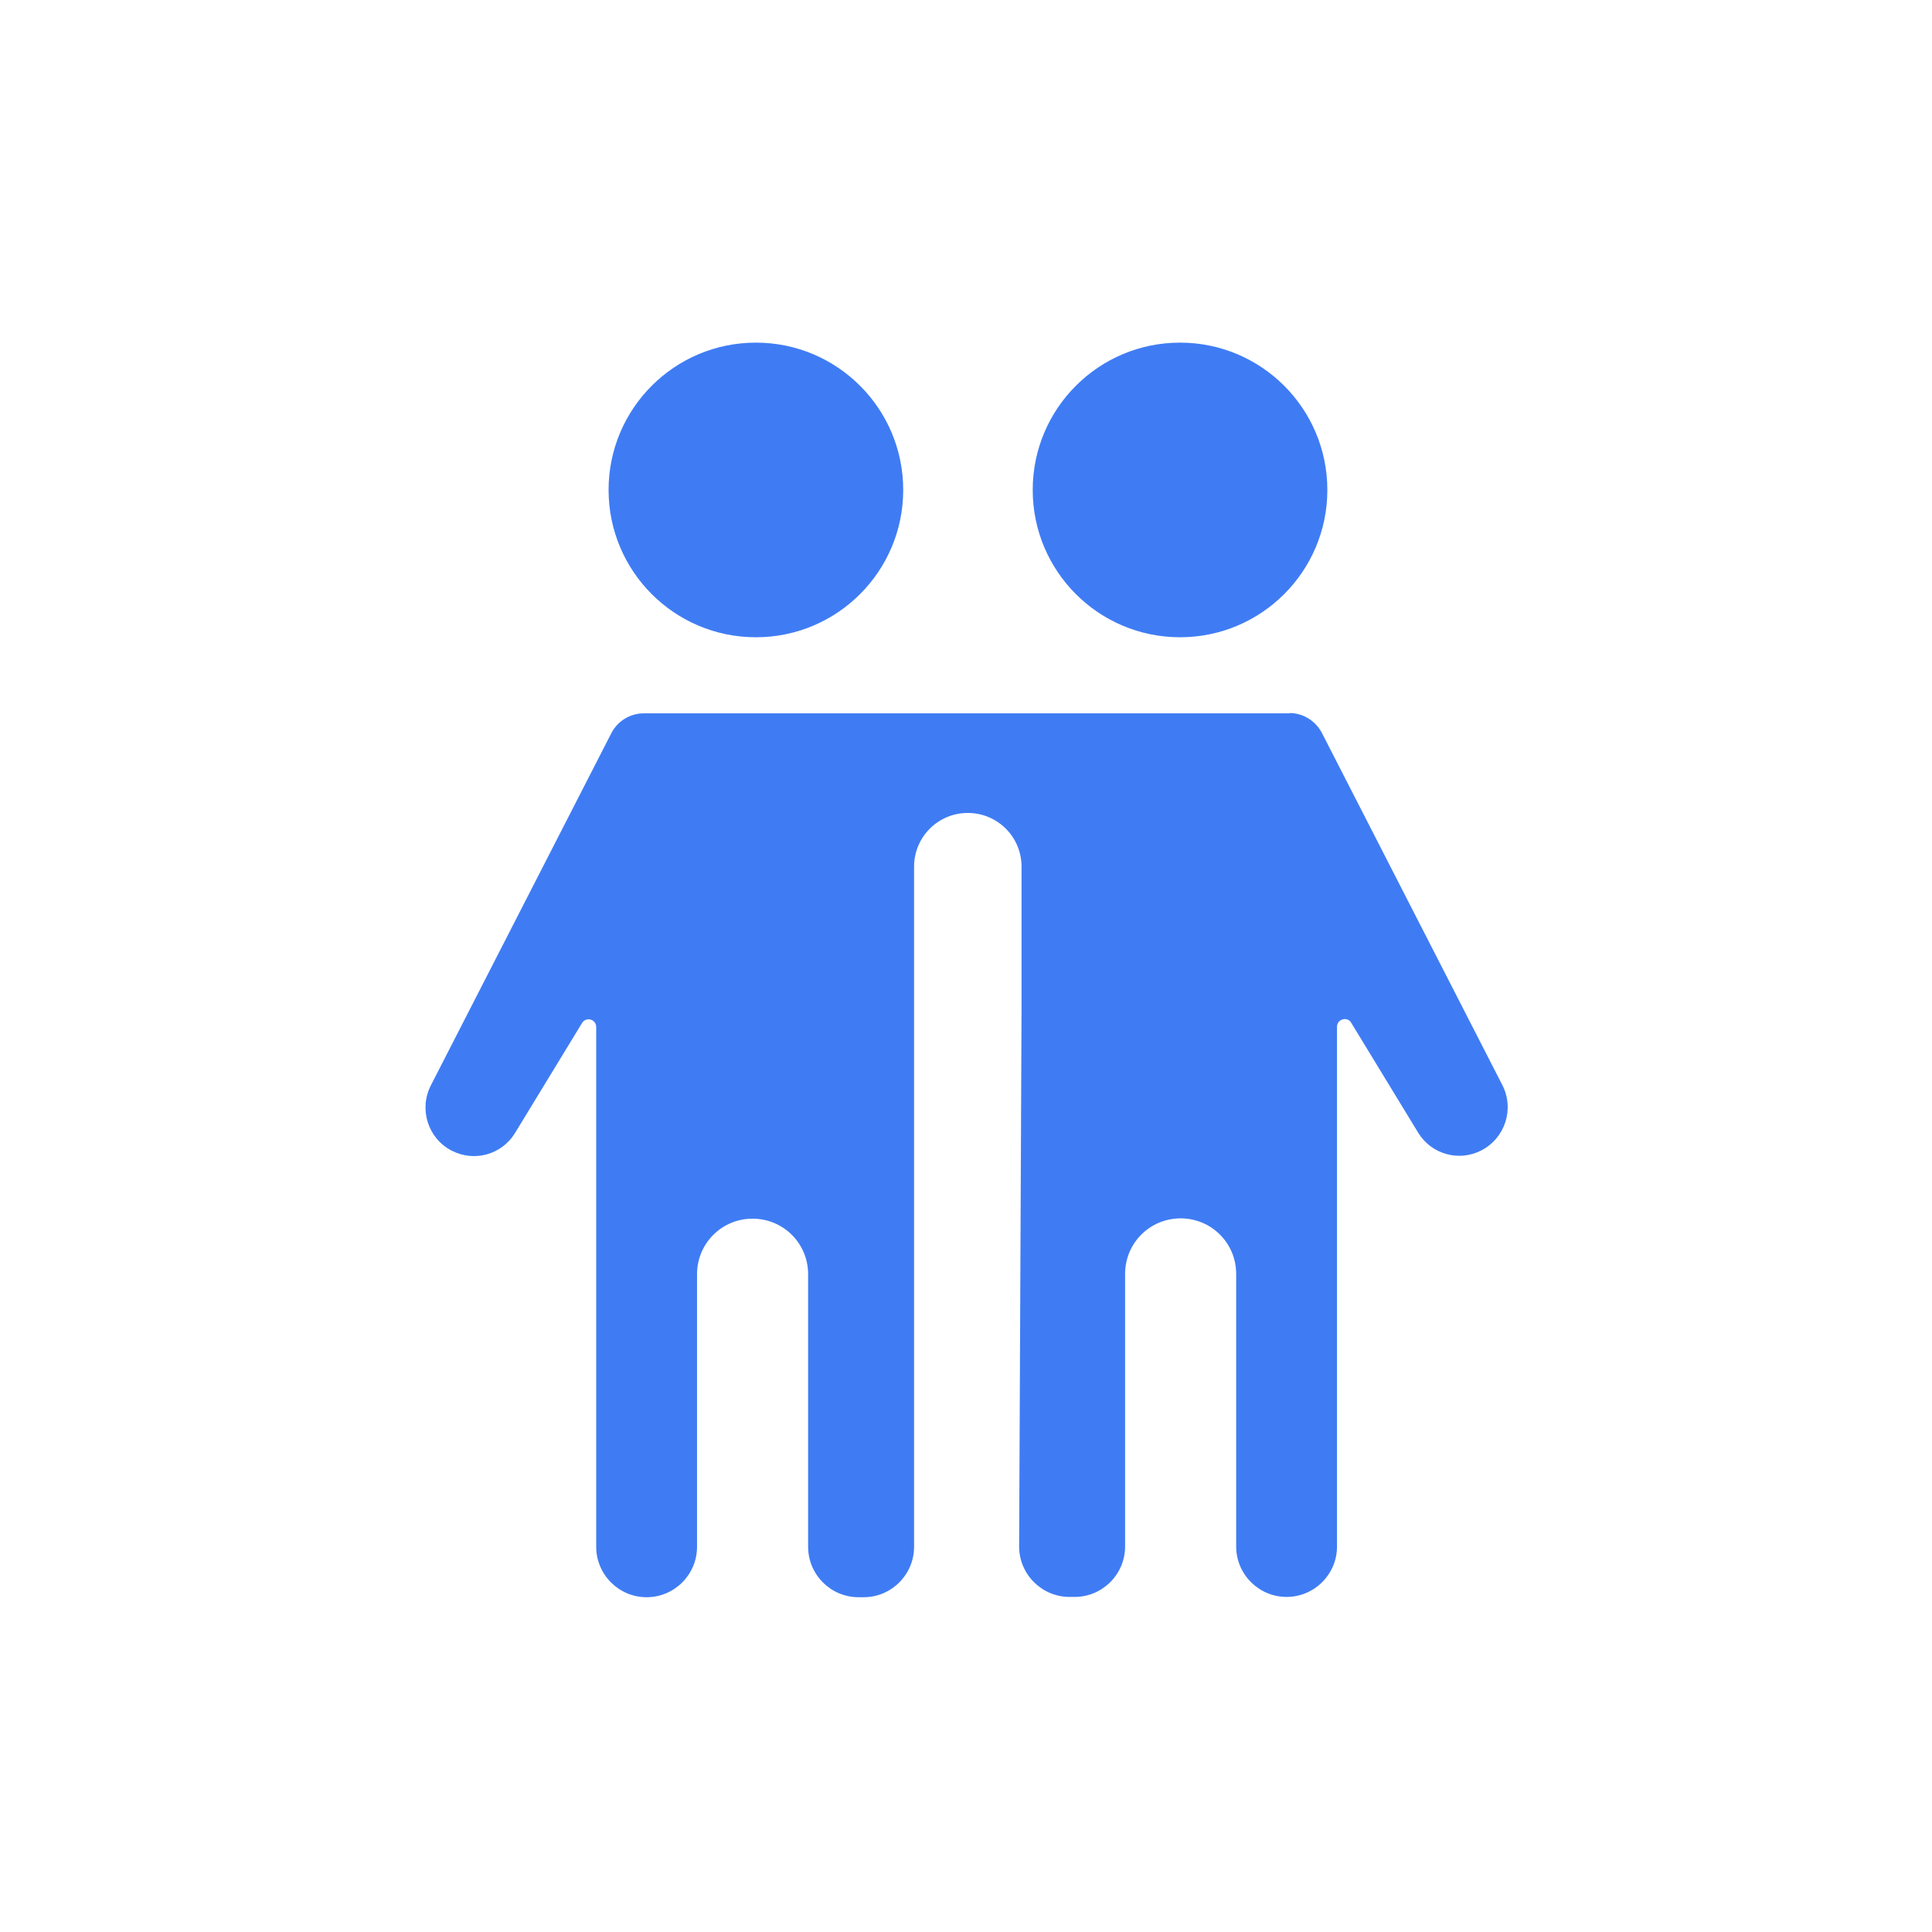
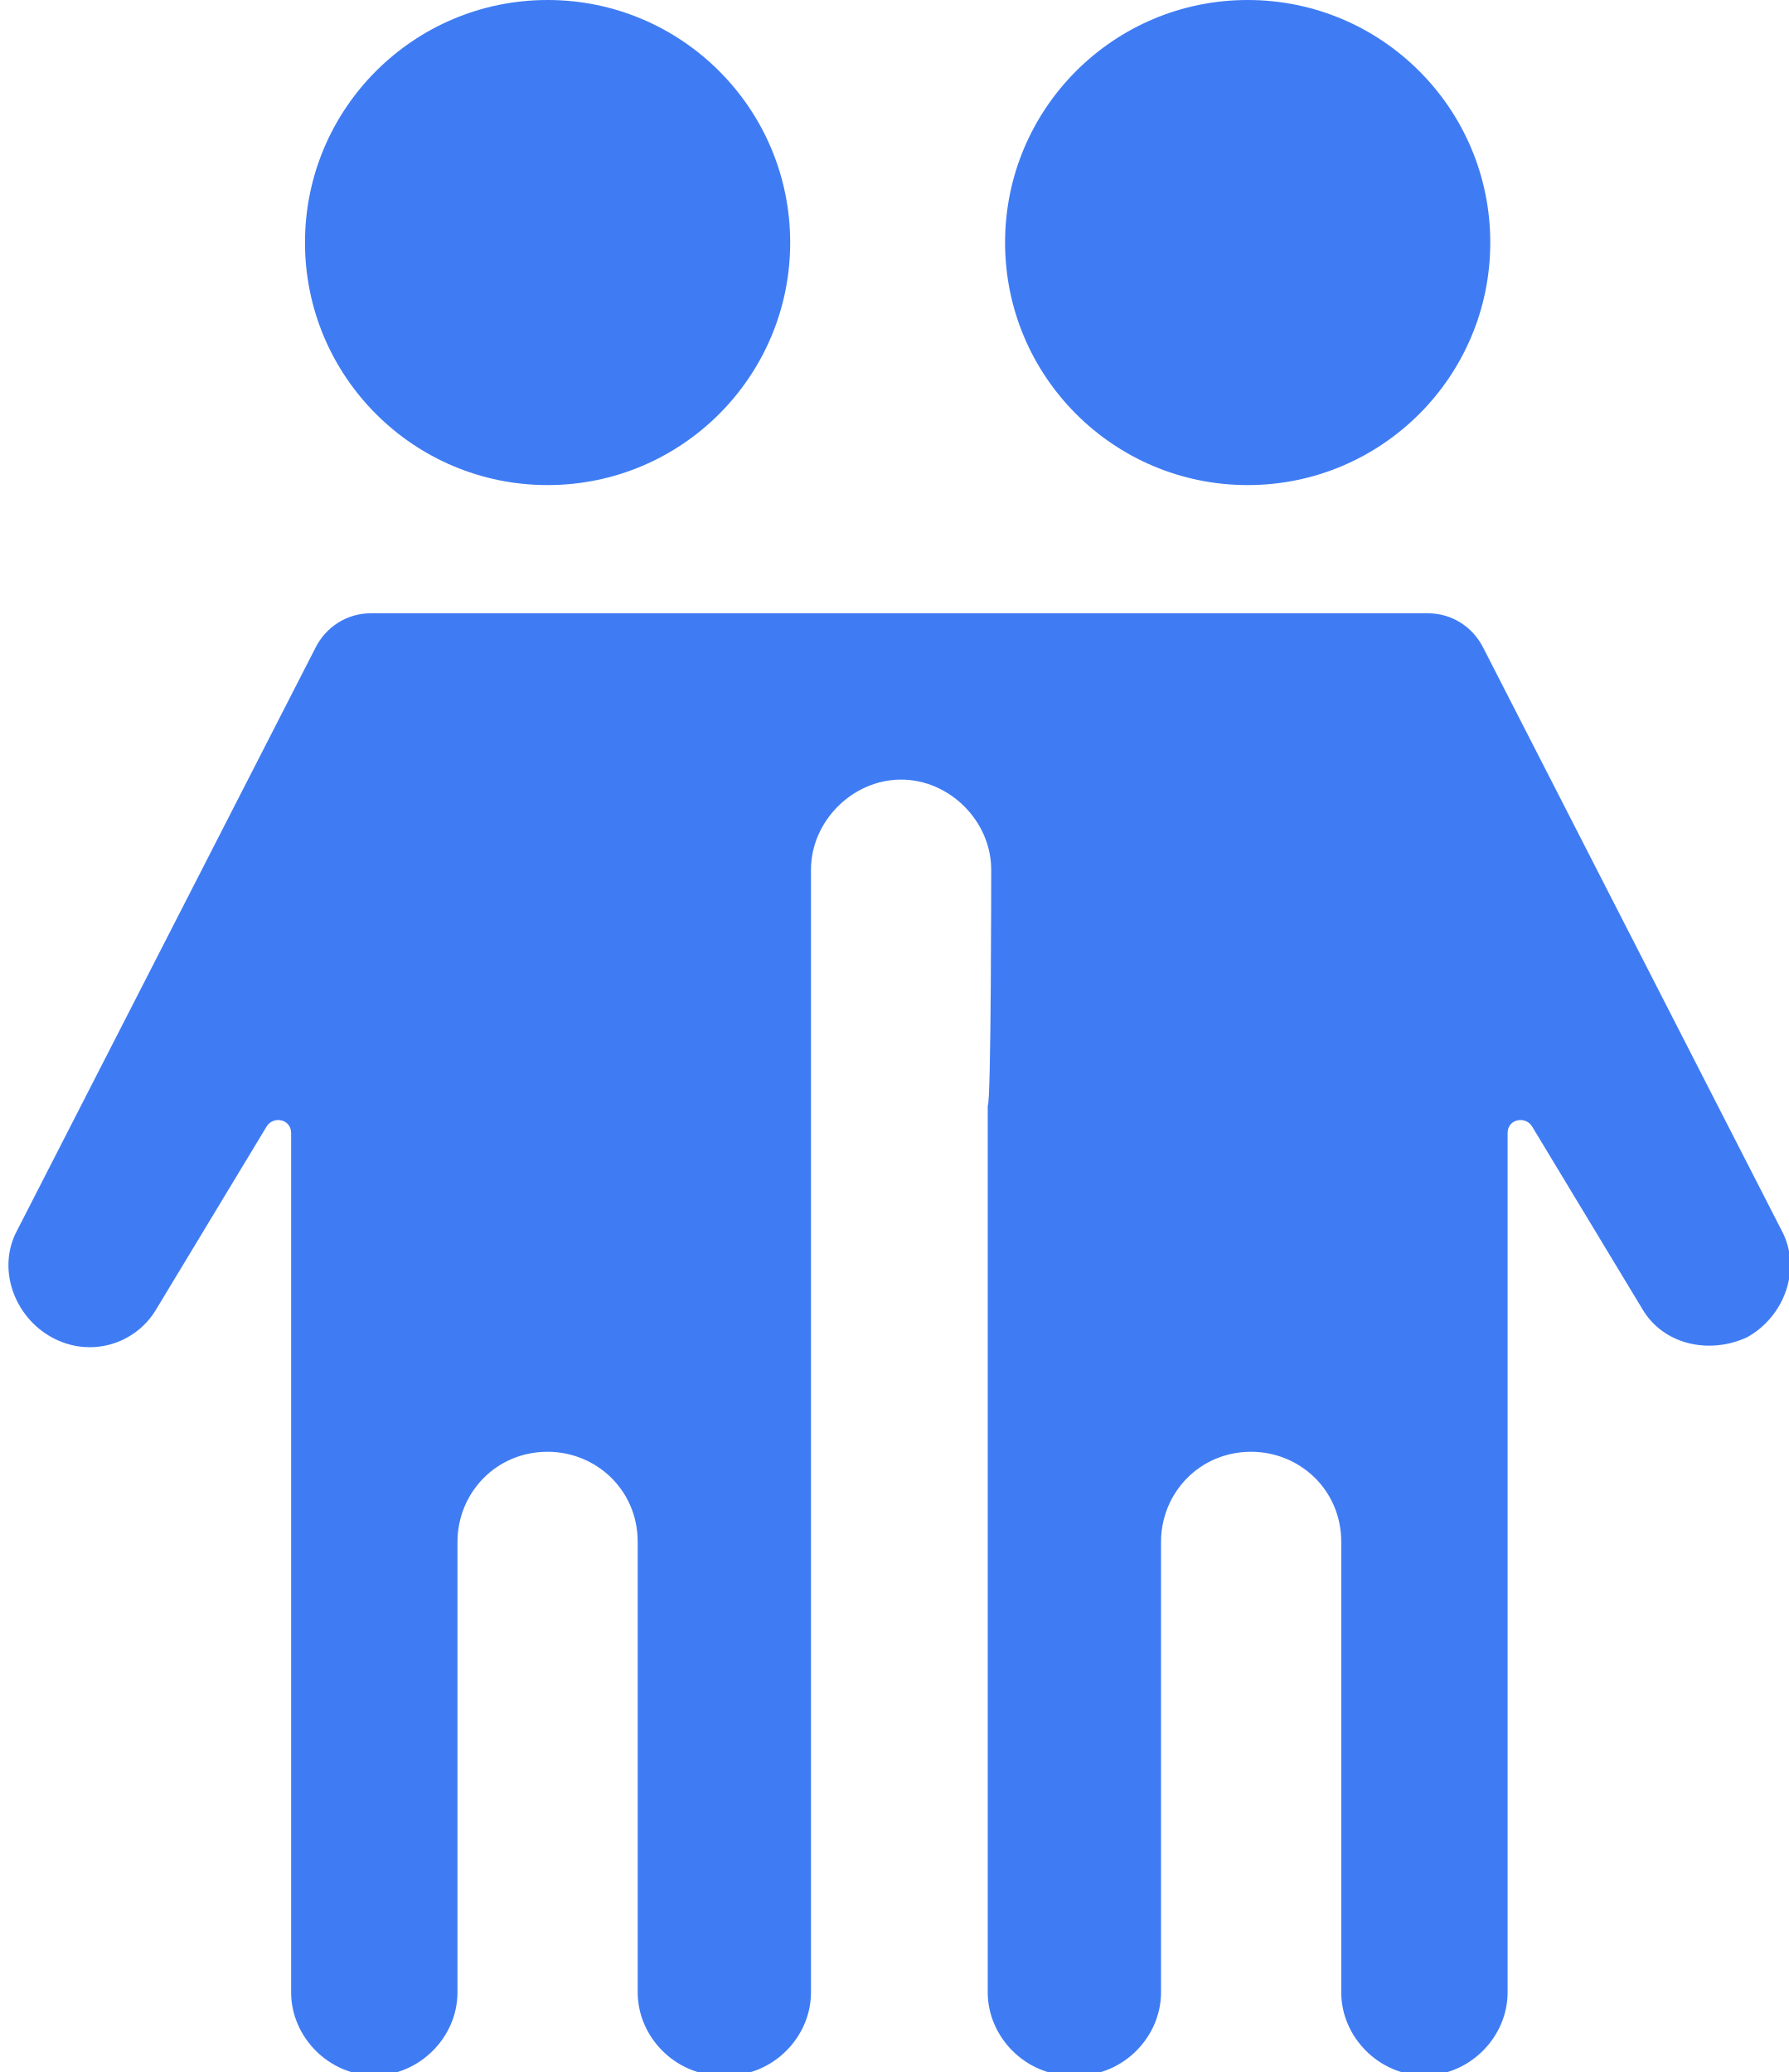
- <svg xmlns="http://www.w3.org/2000/svg" id="Ebene_1" viewBox="0 0 64 64">
+ <svg xmlns="http://www.w3.org/2000/svg" id="Ebene_1" version="1.1" viewBox="0 0 51.6 59.8">
  <defs>
-     <style>.cls-1{fill:#3f7cf4;}</style>
+     <style>
+       .st0 {
+         fill: #3f7cf4;
+       }
+     </style>
  </defs>
-   <circle class="cls-1" cx="25.04" cy="16.23" r="4.88" />
-   <circle class="cls-1" cx="39.09" cy="16.23" r="4.88" />
-   <path class="cls-1" d="m42.71,23.62c.46,0,.87.26,1.08.66l5.98,11.67c.4.79.09,1.75-.7,2.16h0c-.74.38-1.64.13-2.08-.57l-2.23-3.66c-.13-.22-.47-.12-.47.13v17.22c0,.92-.75,1.67-1.67,1.67h0c-.92,0-1.67-.75-1.67-1.67v-9.03c0-1.02-.82-1.84-1.84-1.84h0c-1.02,0-1.84.82-1.84,1.84v9.03c0,.92-.75,1.67-1.67,1.67h-.17c-.92,0-1.67-.75-1.67-1.67l.08-17.8v-4.72c0-.99-.8-1.78-1.78-1.78h0c-.99,0-1.78.8-1.78,1.78v22.53c0,.92-.75,1.67-1.67,1.67h-.17c-.92,0-1.67-.75-1.67-1.67v-9.03c0-1.02-.82-1.84-1.84-1.84h0c-1.02,0-1.84.82-1.84,1.84v9.03c0,.92-.75,1.67-1.67,1.67h0c-.92,0-1.67-.75-1.67-1.67v-17.22c0-.26-.34-.35-.47-.13l-2.23,3.66c-.44.7-1.34.95-2.08.57h0c-.79-.4-1.1-1.37-.7-2.16l5.98-11.67c.21-.41.63-.66,1.08-.66h21.41Z" />
+   <circle class="st0" cx="15.8" cy="7" r="7" />
+   <circle class="st0" cx="36" cy="7" r="7" />
+   <path class="st0" d="M41.2,17.7c.7,0,1.3.4,1.6,1l8.6,16.8c.6,1.1.1,2.5-1,3.1h0c-1.1.5-2.4.2-3-.8l-3.2-5.3c-.2-.3-.7-.2-.7.2v24.8c0,1.3-1.1,2.4-2.4,2.4h0c-1.3,0-2.4-1.1-2.4-2.4v-13c0-1.5-1.2-2.6-2.6-2.6h0c-1.5,0-2.6,1.2-2.6,2.6v13c0,1.3-1.1,2.4-2.4,2.4h-.2c-1.3,0-2.4-1.1-2.4-2.4v-25.6c.1,0,.1-6.8.1-6.8,0-1.4-1.2-2.6-2.6-2.6h0c-1.4,0-2.6,1.2-2.6,2.6v32.4c0,1.3-1.1,2.4-2.4,2.4h-.2c-1.3,0-2.4-1.1-2.4-2.4v-13c0-1.5-1.2-2.6-2.6-2.6h0c-1.5,0-2.6,1.2-2.6,2.6v13c0,1.3-1.1,2.4-2.4,2.4h0c-1.3,0-2.4-1.1-2.4-2.4v-24.8c0-.4-.5-.5-.7-.2l-3.2,5.3c-.6,1-1.9,1.4-3,.8h0c-1.1-.6-1.6-2-1-3.1l8.6-16.8c.3-.6.9-1,1.6-1h30.8,0Z" />
</svg>
